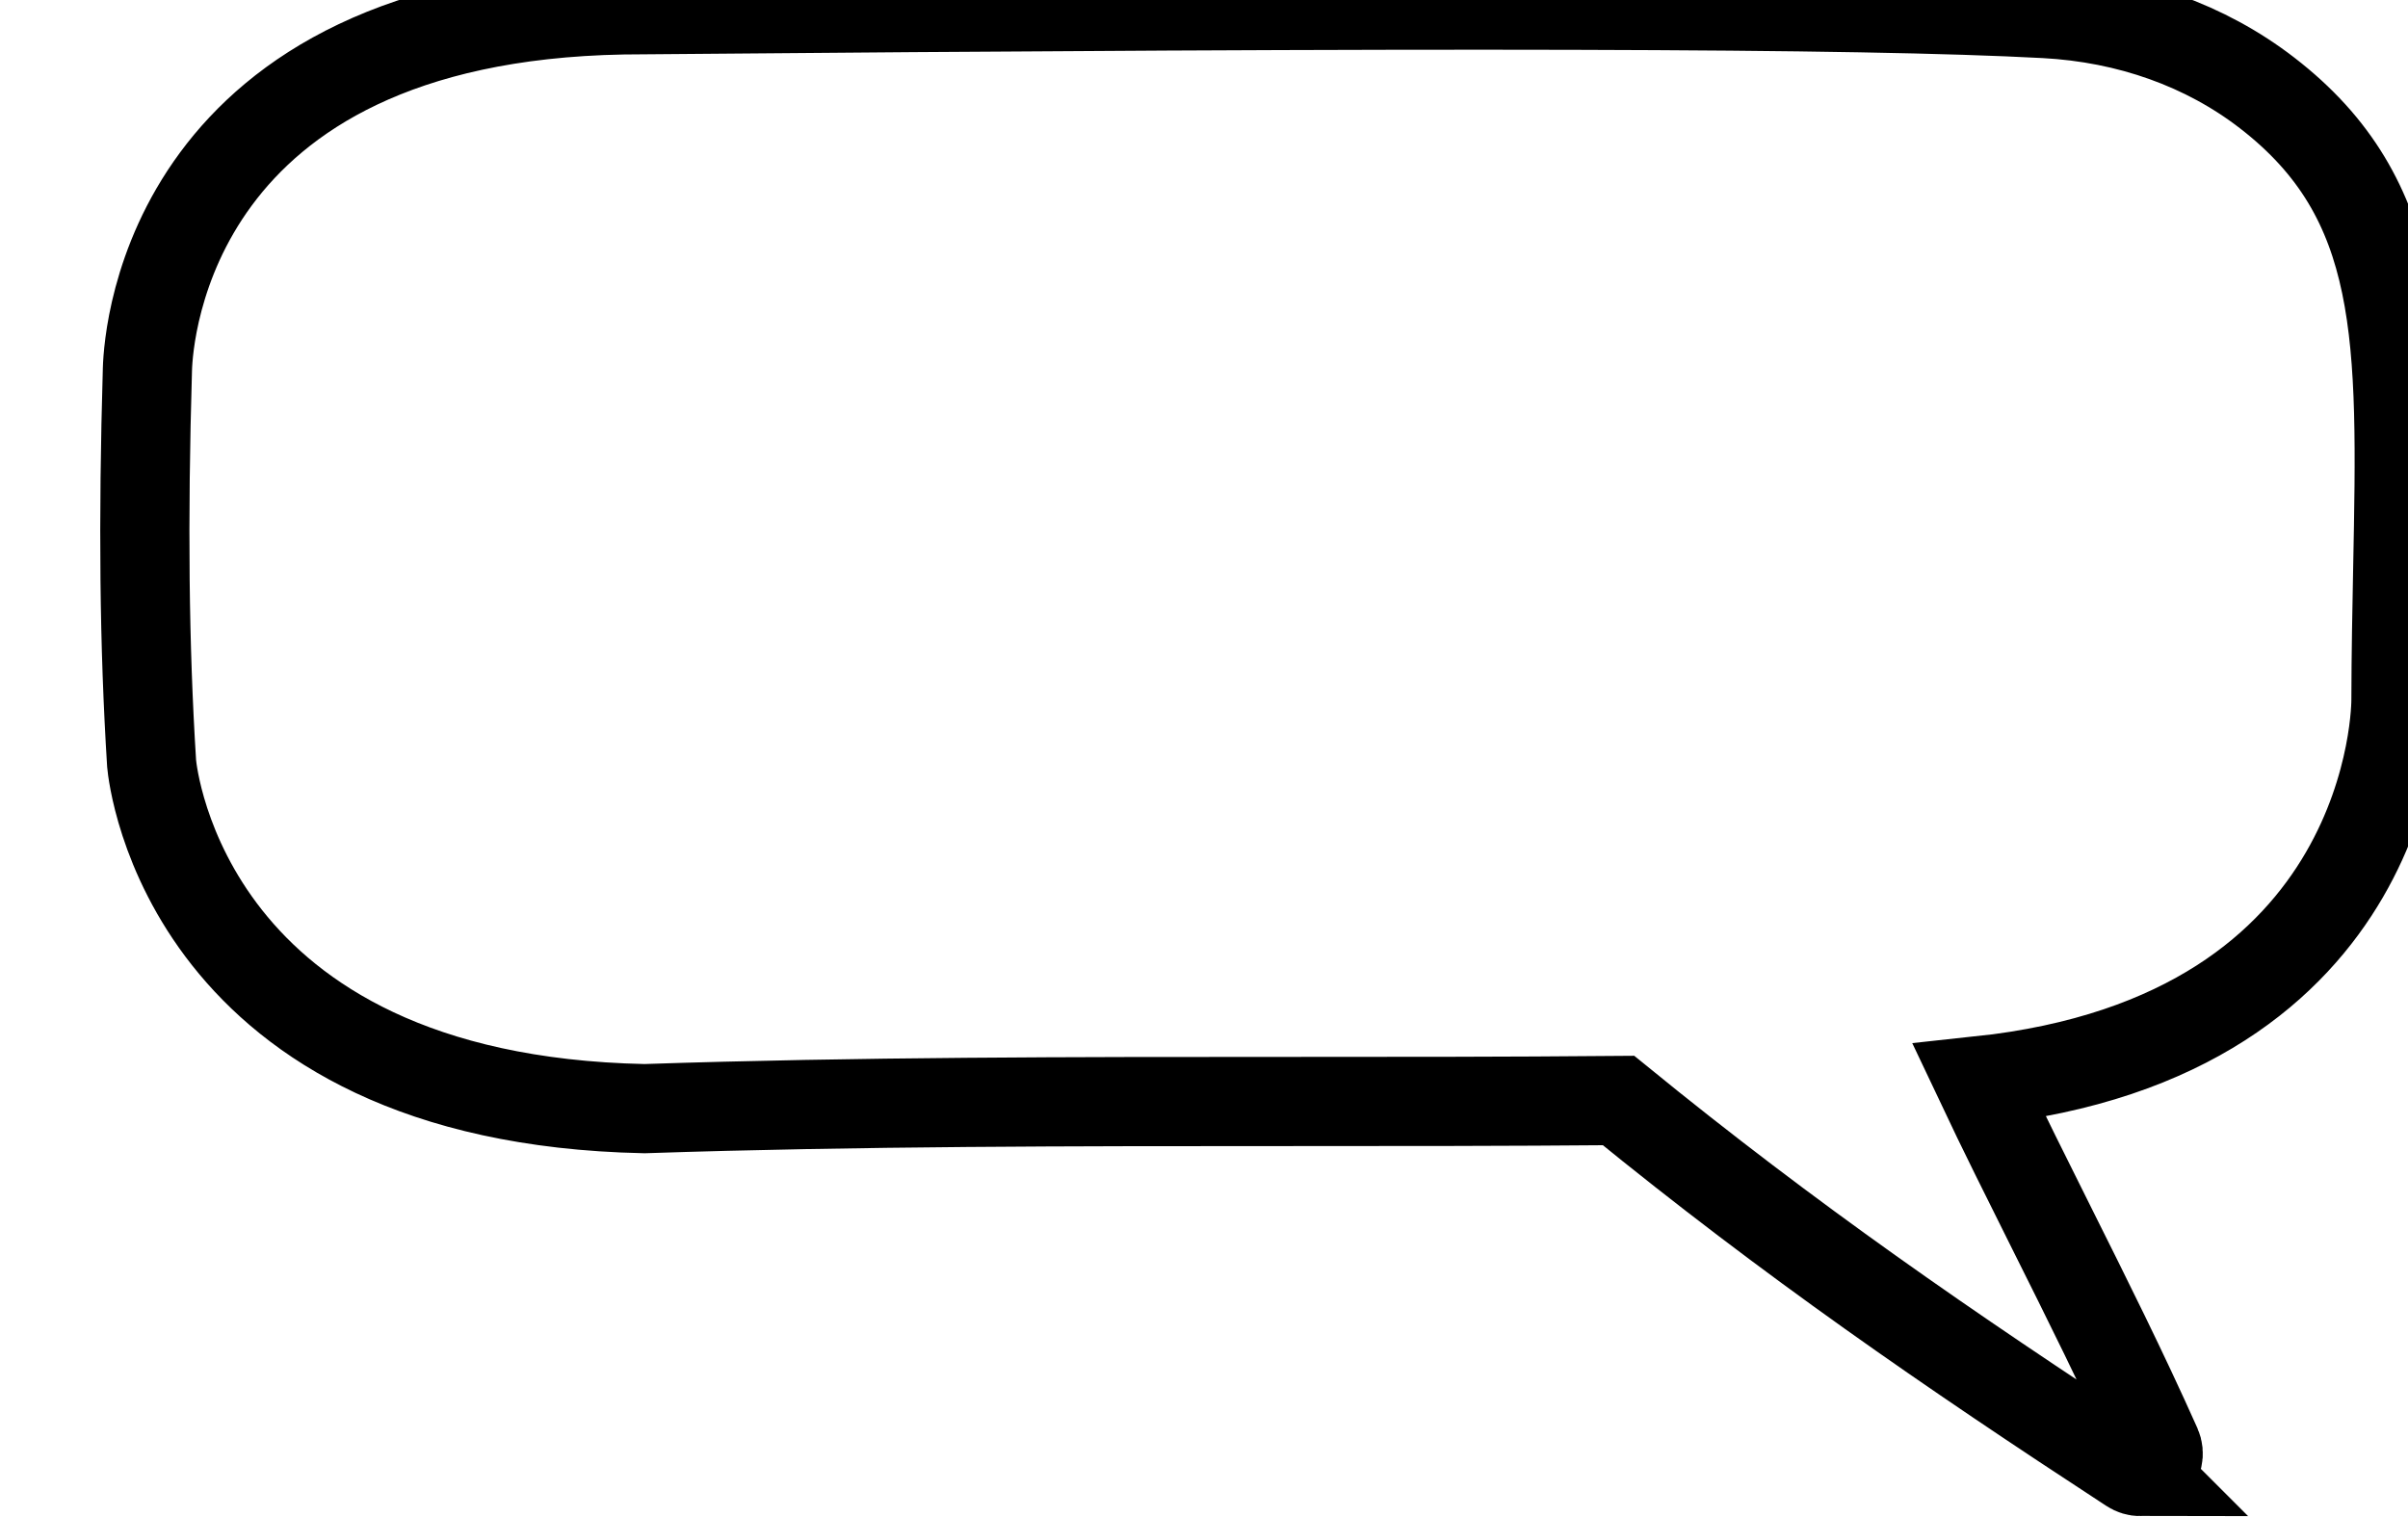
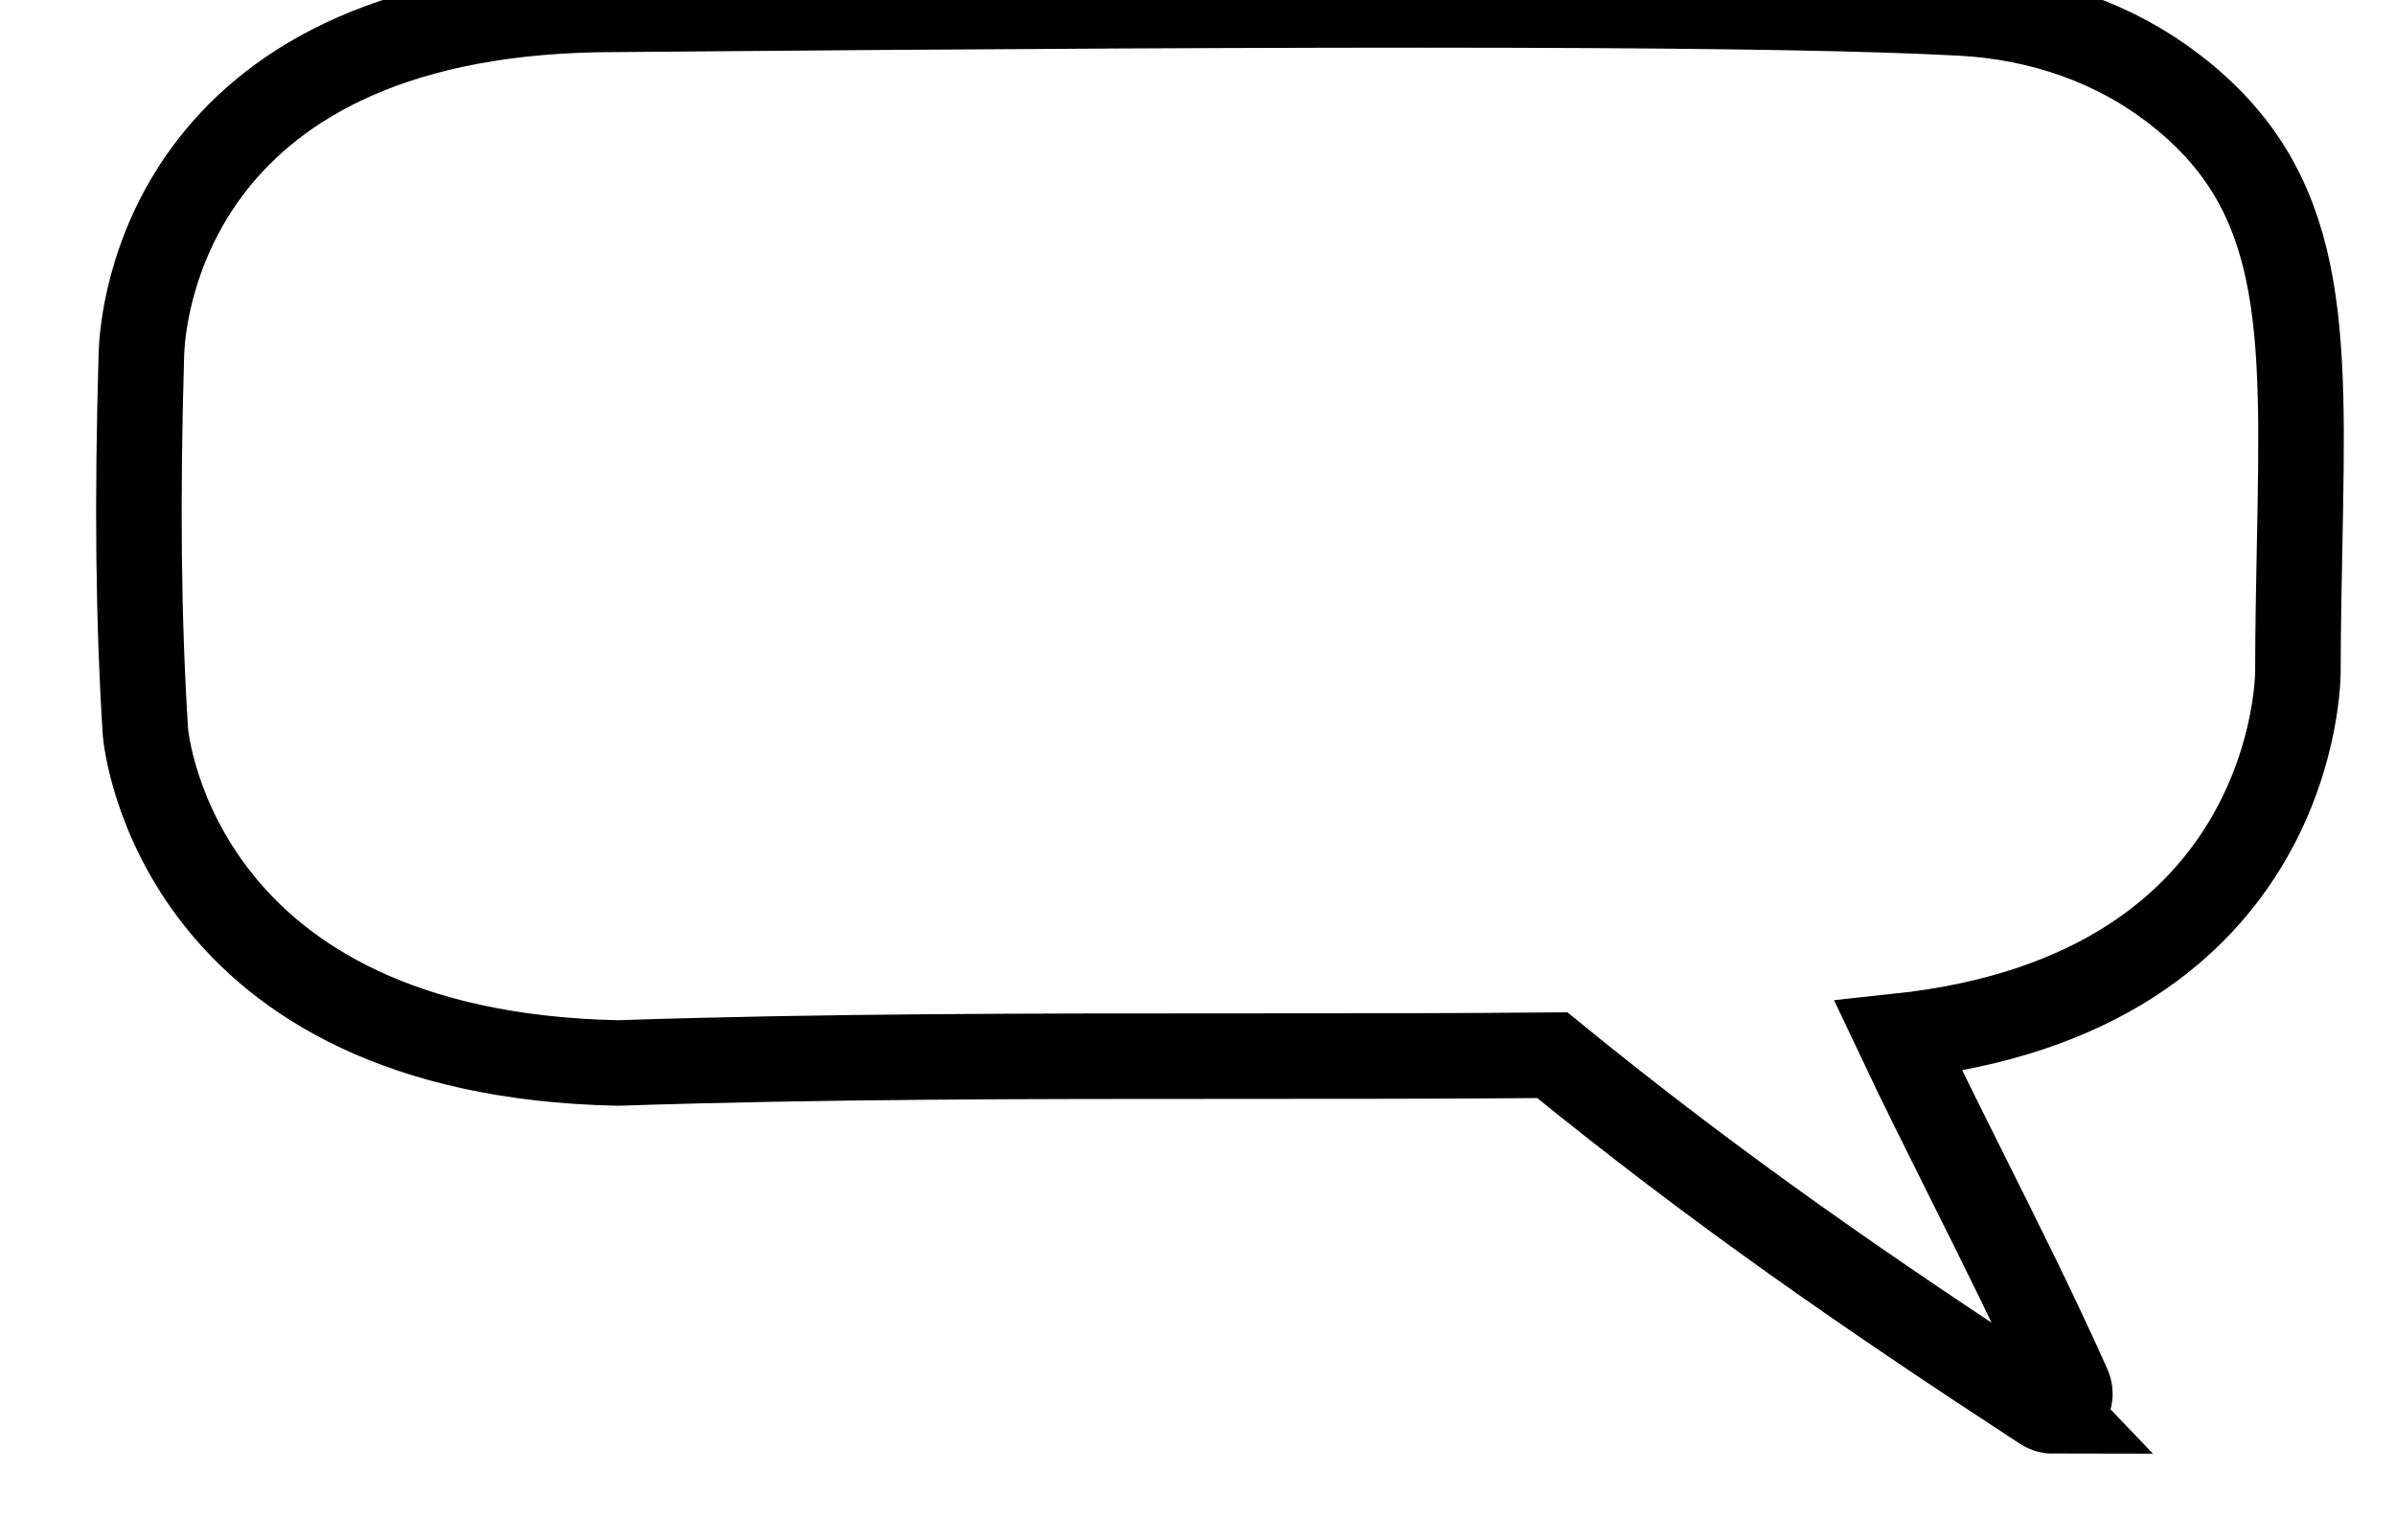
- <svg xmlns="http://www.w3.org/2000/svg" width="270" height="170">
+ <svg xmlns="http://www.w3.org/2000/svg" width="280" height="180">
  <path d="m240,165c-.38 0-.76-.11-1.09-.33-20.51-13.39-38.15-25.55-57.43-41.27-12.47.11-25.12.11-37.38.11-23.52 0-47.87 0-71.78.8-.04 0-.07 0-.11 0-51.2-1.07-55.07-37.16-55.21-38.7-.83-13.16-.97-27.19-.47-44.21.12-4.08 2.59-39.37 53.32-40.29 92.39-.82 138.58-.71 159.45.41 9.4.5 18.01 3.58 24.89 8.89 15.48 11.94 15.17 27.53 14.66 53.36-.09 4.65-.19 9.46-.2 14.71 0 .34.16 37.71-46.71 42.71 2.65 5.61 5.43 11.16 8.12 16.55 3.91 7.83 7.96 15.92 11.76 24.43.36.81.15 1.76-.53 2.34-.37.32-.83.48-1.3.48Z" stroke="black" stroke-width="10" fill="none" />
</svg>
